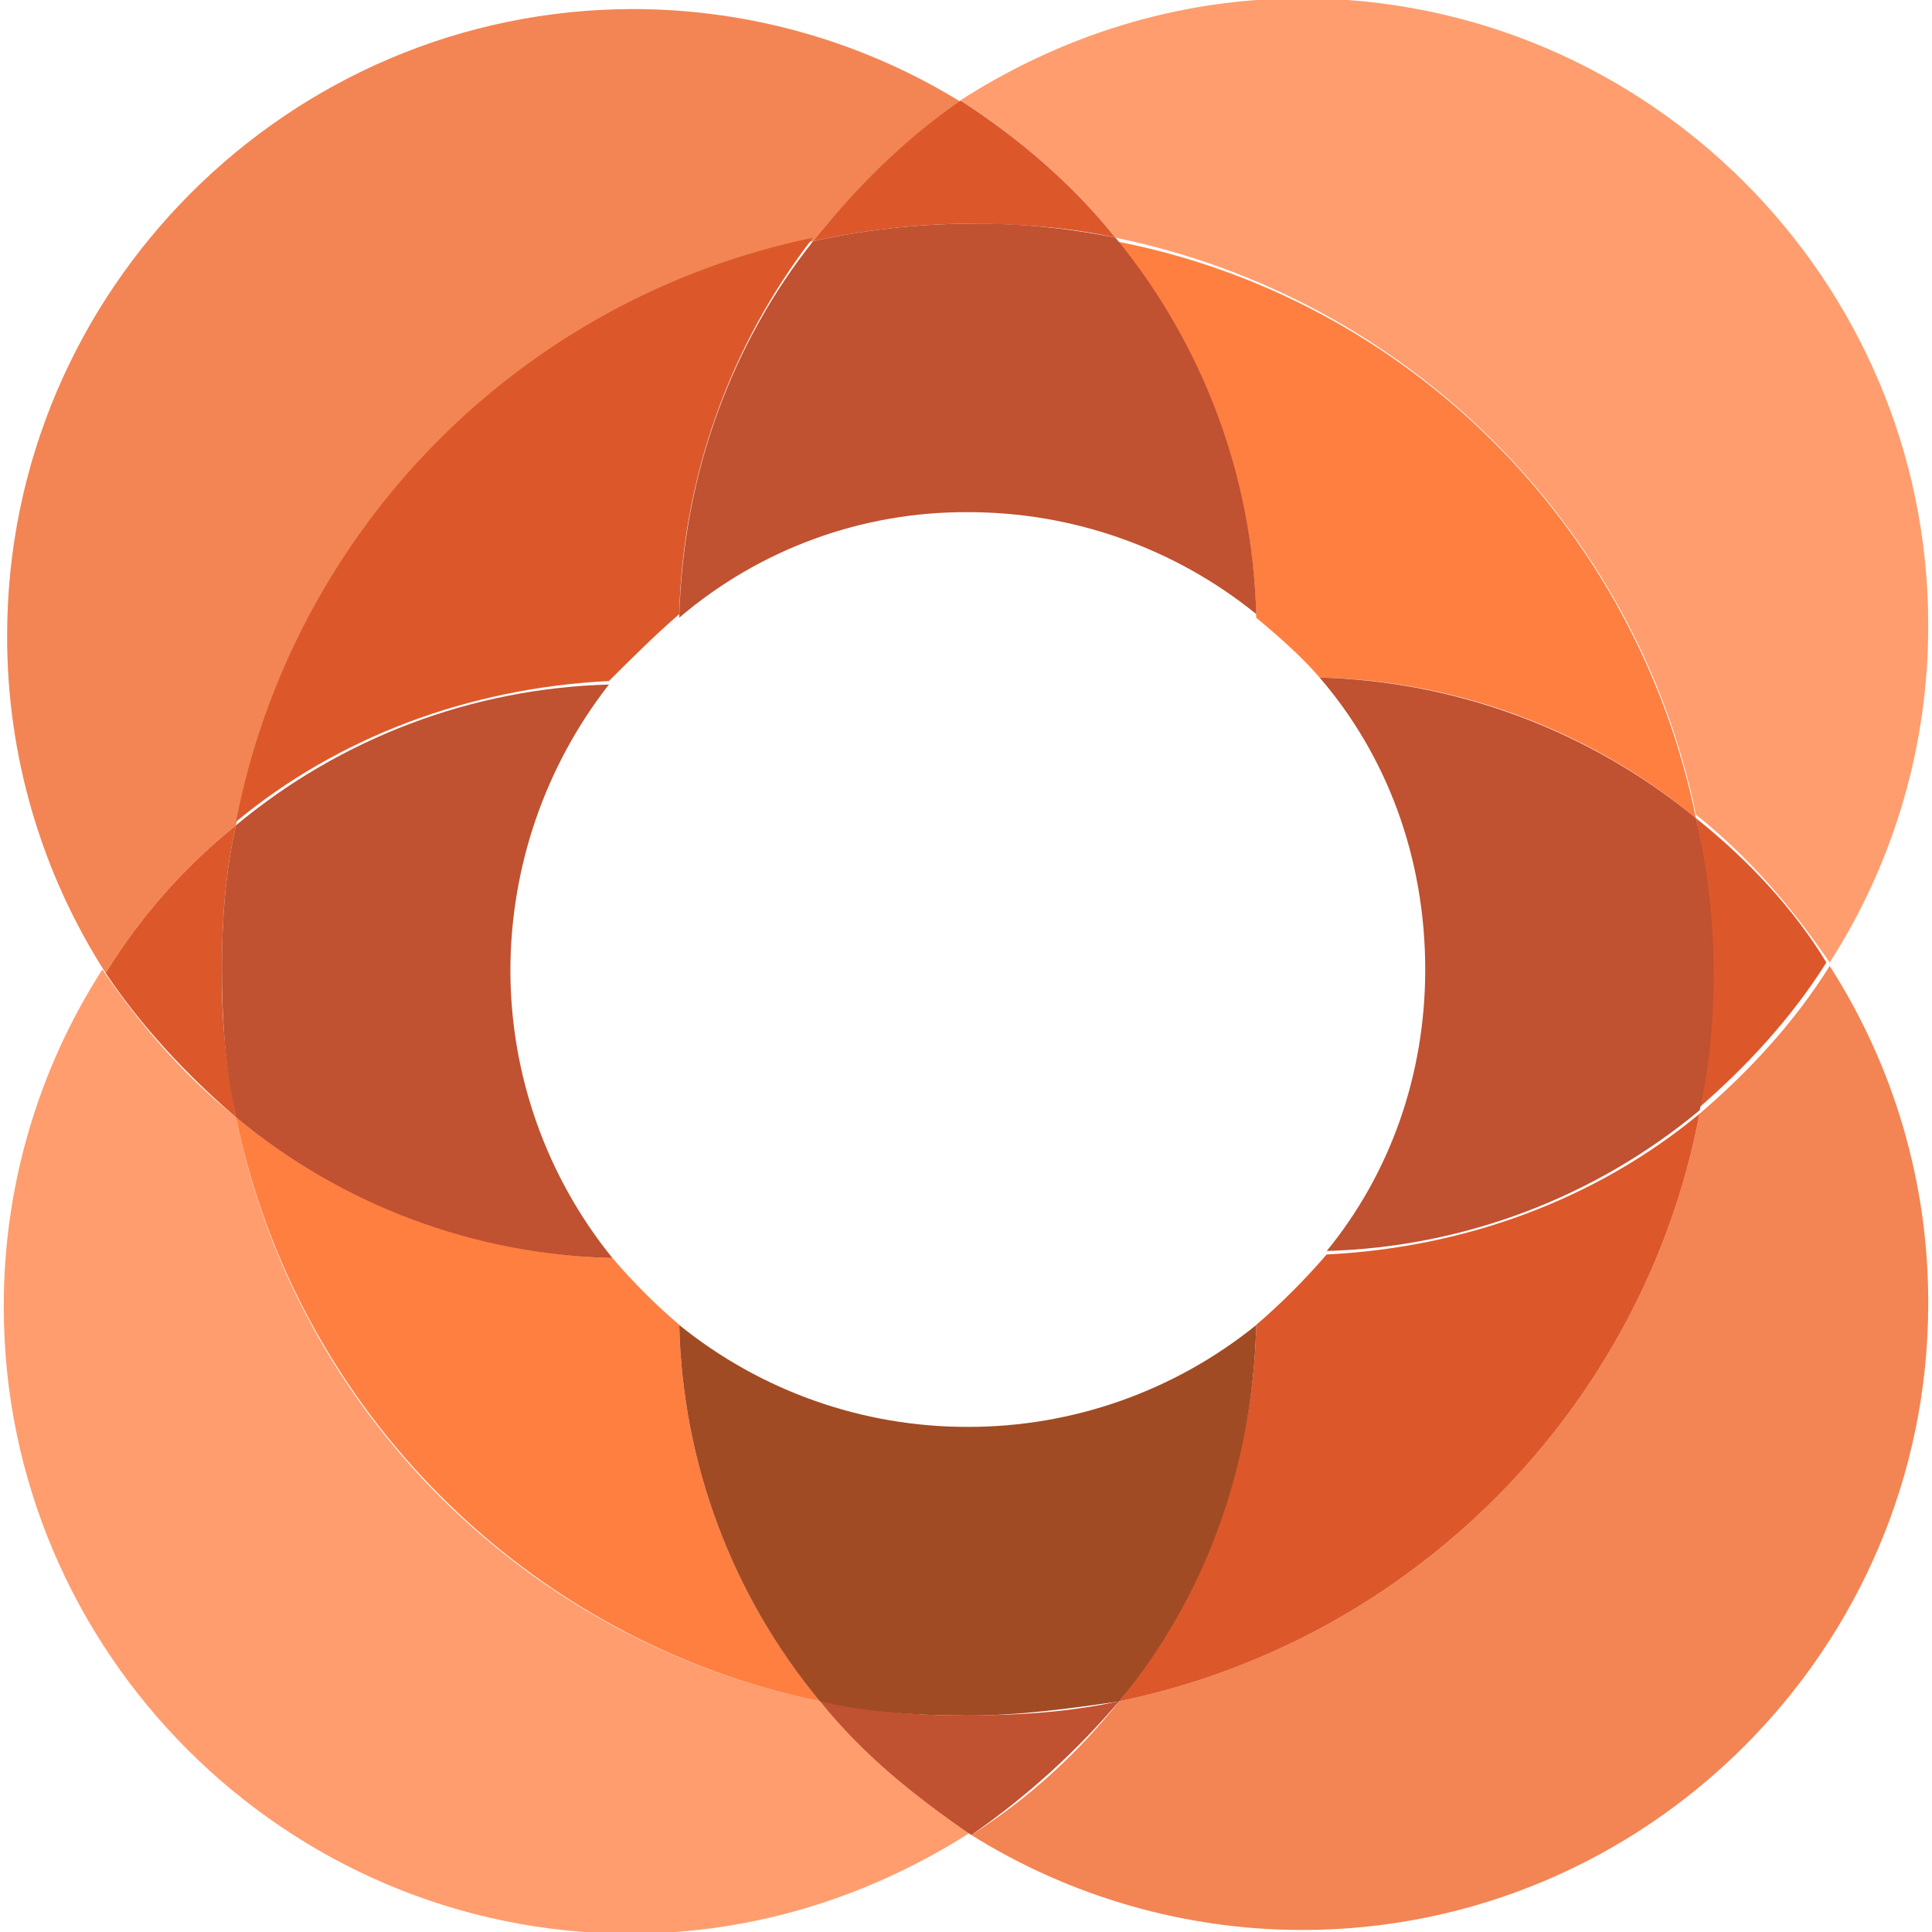
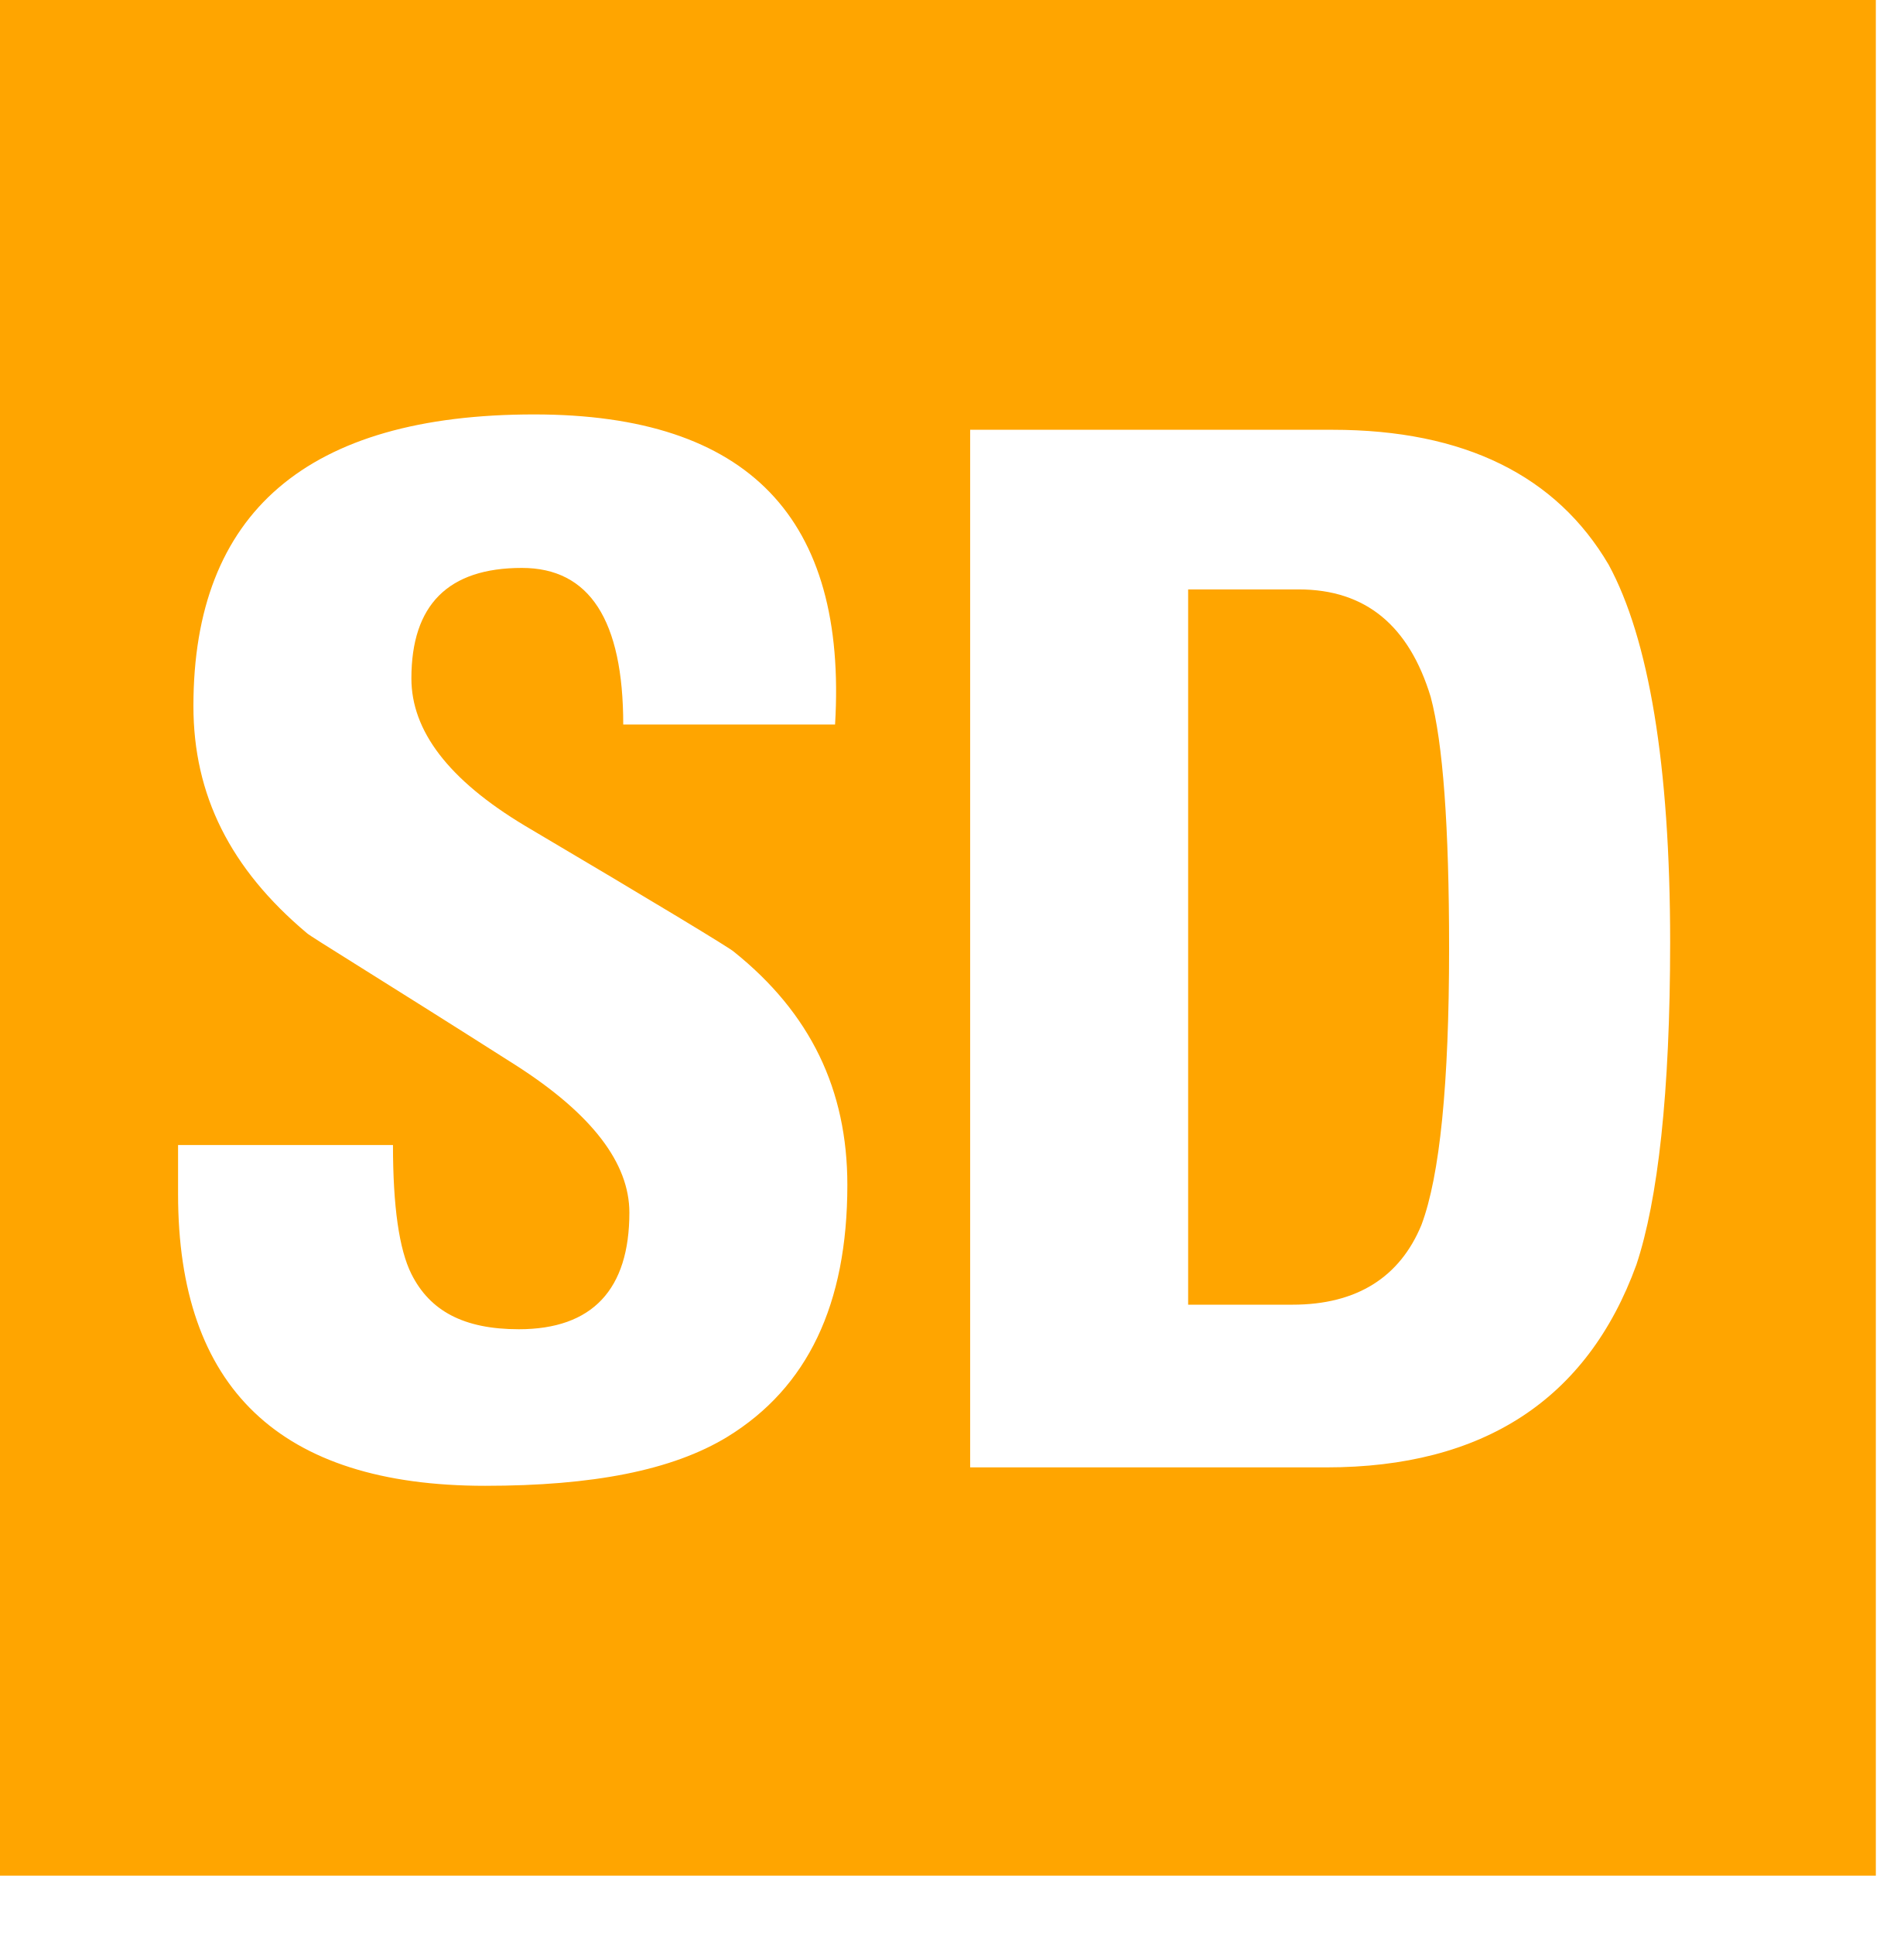
- <svg xmlns="http://www.w3.org/2000/svg" id="Layer_1" data-name="Layer 1" viewBox="0 0 512 512">
-   <defs>
-     <style>.cls-1{fill:#f38554;}.cls-2{fill:#ff9d6e;}.cls-3{fill:#dc582a;}.cls-4{fill:#f38453;}.cls-5{fill:#c05131;}.cls-6{fill:#ff7f41;}.cls-7{fill:#a14b24;}</style>
-   </defs>
-   <path class="cls-1" d="M62.54,218.71A196.37,196.37,0,0,1,215.44,63.93a167,167,0,0,1,40.09-36.36A165.83,165.83,0,0,0,167.89,2.4c-91.37,0-166,74.59-166,166A164.86,164.86,0,0,0,28,257.86,153.16,153.16,0,0,1,62.54,218.71Z" />
-   <path class="cls-2" d="M295.63,63c77.38,15.85,138,76.46,153.83,152.91,14,11.19,25.18,24.24,35.43,39.16A164.84,164.84,0,0,0,511,165.56c0-91.37-74.59-166-166-166-33.56,0-64.33,10.26-90.44,27C270.45,36.9,284.44,49,295.63,63Z" />
-   <path class="cls-3" d="M215.44,63.93a198.07,198.07,0,0,1,41-4.66c13,0,27,.93,39.16,3.73-11.19-14-25.18-26.1-41-36.36C239.68,36.9,226.63,50,215.44,63.93Z" />
-   <path class="cls-2" d="M217.31,450.86C139.92,435,78.39,374.41,62.54,296.09c-14-11.19-25.18-24.24-35.43-39.16A164.84,164.84,0,0,0,1,346.44c0,91.37,74.59,166,166,166,33.56,0,64.33-10.26,90.44-27C242.48,476,228.5,464.85,217.31,450.86Z" />
-   <path class="cls-3" d="M62.54,296.09a185.51,185.51,0,0,1-3.73-39.16c0-13.05.93-26.1,3.73-38.22A153.16,153.16,0,0,0,28,257.86C37.36,271.85,49.48,284.9,62.54,296.09Z" />
-   <path class="cls-4" d="M484.89,256c-9.32,14.92-21.44,28-34.49,39.16C435.48,373.48,373.94,435,296.56,450.86a156.94,156.94,0,0,1-39.16,35.43A165.84,165.84,0,0,0,345,511.47c91.37,0,166-74.59,166-166A164.81,164.81,0,0,0,484.89,256Z" />
-   <path class="cls-3" d="M449.46,216.84c2.8,13,3.73,26.11,3.73,40.09,0,13.06-.93,25.18-3.73,37.3C462.52,283,474.64,270,484,255.07,475.57,241.08,463.45,228,449.46,216.84Z" />
-   <path class="cls-5" d="M296.56,450.86c-13.06,2.8-26.11,3.73-40.09,3.73a185.51,185.51,0,0,1-39.16-3.73c11.19,14,25.17,25.18,40.09,35.43A203.52,203.52,0,0,0,296.56,450.86Z" />
-   <path class="cls-3" d="M180,162.76A170.68,170.68,0,0,1,215.44,63,196.38,196.38,0,0,0,62.54,217.77c27-22.37,61.53-35.43,98.83-37.29C167,174.88,173.49,168.36,180,162.76Z" />
-   <path class="cls-6" d="M349.7,179.55a161.88,161.88,0,0,1,99.76,37.29C433.61,139.46,373,78.85,295.63,63.93a162,162,0,0,1,37.29,99.77C338.51,168.36,345,174,349.7,179.55Z" />
-   <path class="cls-5" d="M256.47,135.73a121.17,121.17,0,0,1,76.45,27A164.13,164.13,0,0,0,295.63,63a185.63,185.63,0,0,0-39.16-3.73,198.07,198.07,0,0,0-41,4.66C194,91,181,125.47,180,163.7A116.78,116.78,0,0,1,256.47,135.73Z" />
-   <path class="cls-6" d="M162.3,333.39a164.09,164.09,0,0,1-99.76-37.3C78.39,373.48,139.92,435,217.31,450.86A162,162,0,0,1,180,351.1,159.23,159.23,0,0,1,162.3,333.39Z" />
-   <path class="cls-5" d="M135.26,256.93a123.35,123.35,0,0,1,26.11-75.52,161.39,161.39,0,0,0-98.83,37.3c-2.8,12.12-3.73,25.17-3.73,38.22s.93,27,3.73,39.16a162,162,0,0,0,99.76,37.3A121.2,121.2,0,0,1,135.26,256.93Z" />
-   <path class="cls-3" d="M332.92,351.1a165.41,165.41,0,0,1-36.36,99.76C373.94,435,435.48,373.48,450.4,295.16c-27,22.38-61.54,35.43-98.83,37.29A175.61,175.61,0,0,1,332.92,351.1Z" />
-   <path class="cls-5" d="M449.46,216.84a164,164,0,0,0-99.76-37.29c17.72,20.51,28,47.55,28,77.38,0,28-9.32,54.08-26.1,74.59a161.49,161.49,0,0,0,98.83-37.29c2.79-12.12,3.73-25.18,3.73-37.3A188.49,188.49,0,0,0,449.46,216.84Z" />
-   <path class="cls-7" d="M256.47,378.14a121.18,121.18,0,0,1-76.46-27,162,162,0,0,0,37.3,99.76c12.12,2.8,25.17,3.73,39.16,3.73s27-1.86,40.09-3.73c22.37-27,35.43-61.53,36.36-99.76A121.18,121.18,0,0,1,256.47,378.14Z" />
+ <svg xmlns="http://www.w3.org/2000/svg" version="1.1" x="0px" y="0px" viewBox="0 0 62 63" style="enable-background:new 0 0 63 63;" xml:space="preserve">
+   <path fill="orange" d="M46.3,39.9c0.6-1.6,0.9-4.6,0.9-9c0-4-0.2-6.7-0.6-8.2c-0.7-2.3-2.1-3.5-4.3-3.5h-3.6v23.3h3.4       C44.2,42.5,45.6,41.6,46.3,39.9z" />
+   <path fill="orange" d="M0,61.1h61.1V0H0V61.1z M31.6,14h11.8c4.3,0,7.3,1.5,9,4.4c1.3,2.4,2,6.5,2,12.3c0,4.9-0.4,8.4-1.1,10.5       c-1.6,4.4-5,6.6-10.1,6.6H31.6V14z M5.8,37.3h7c0,2,0.2,3.4,0.6,4.2c0.6,1.2,1.7,1.8,3.5,1.8c2.4,0,3.6-1.3,3.6-3.8       c0-1.6-1.2-3.2-3.7-4.8c-4.4-2.8-6.7-4.2-6.8-4.3c-2.5-2.1-3.7-4.5-3.7-7.4c0-6.3,3.7-9.5,11.1-9.5c7,0,10.2,3.4,9.8,10.1h-6.9       c0-3.4-1.1-5.1-3.3-5.1c-2.4,0-3.6,1.2-3.6,3.6c0,1.7,1.2,3.3,3.7,4.8c4.4,2.6,6.7,4,6.8,4.1c2.5,2,3.7,4.5,3.7,7.6       c0,3.9-1.3,6.6-3.9,8.2c-1.8,1.1-4.4,1.6-7.9,1.6c-6.7,0-10-3.2-10-9.5C5.8,38.3,5.8,37.8,5.8,37.3z" />
</svg>
